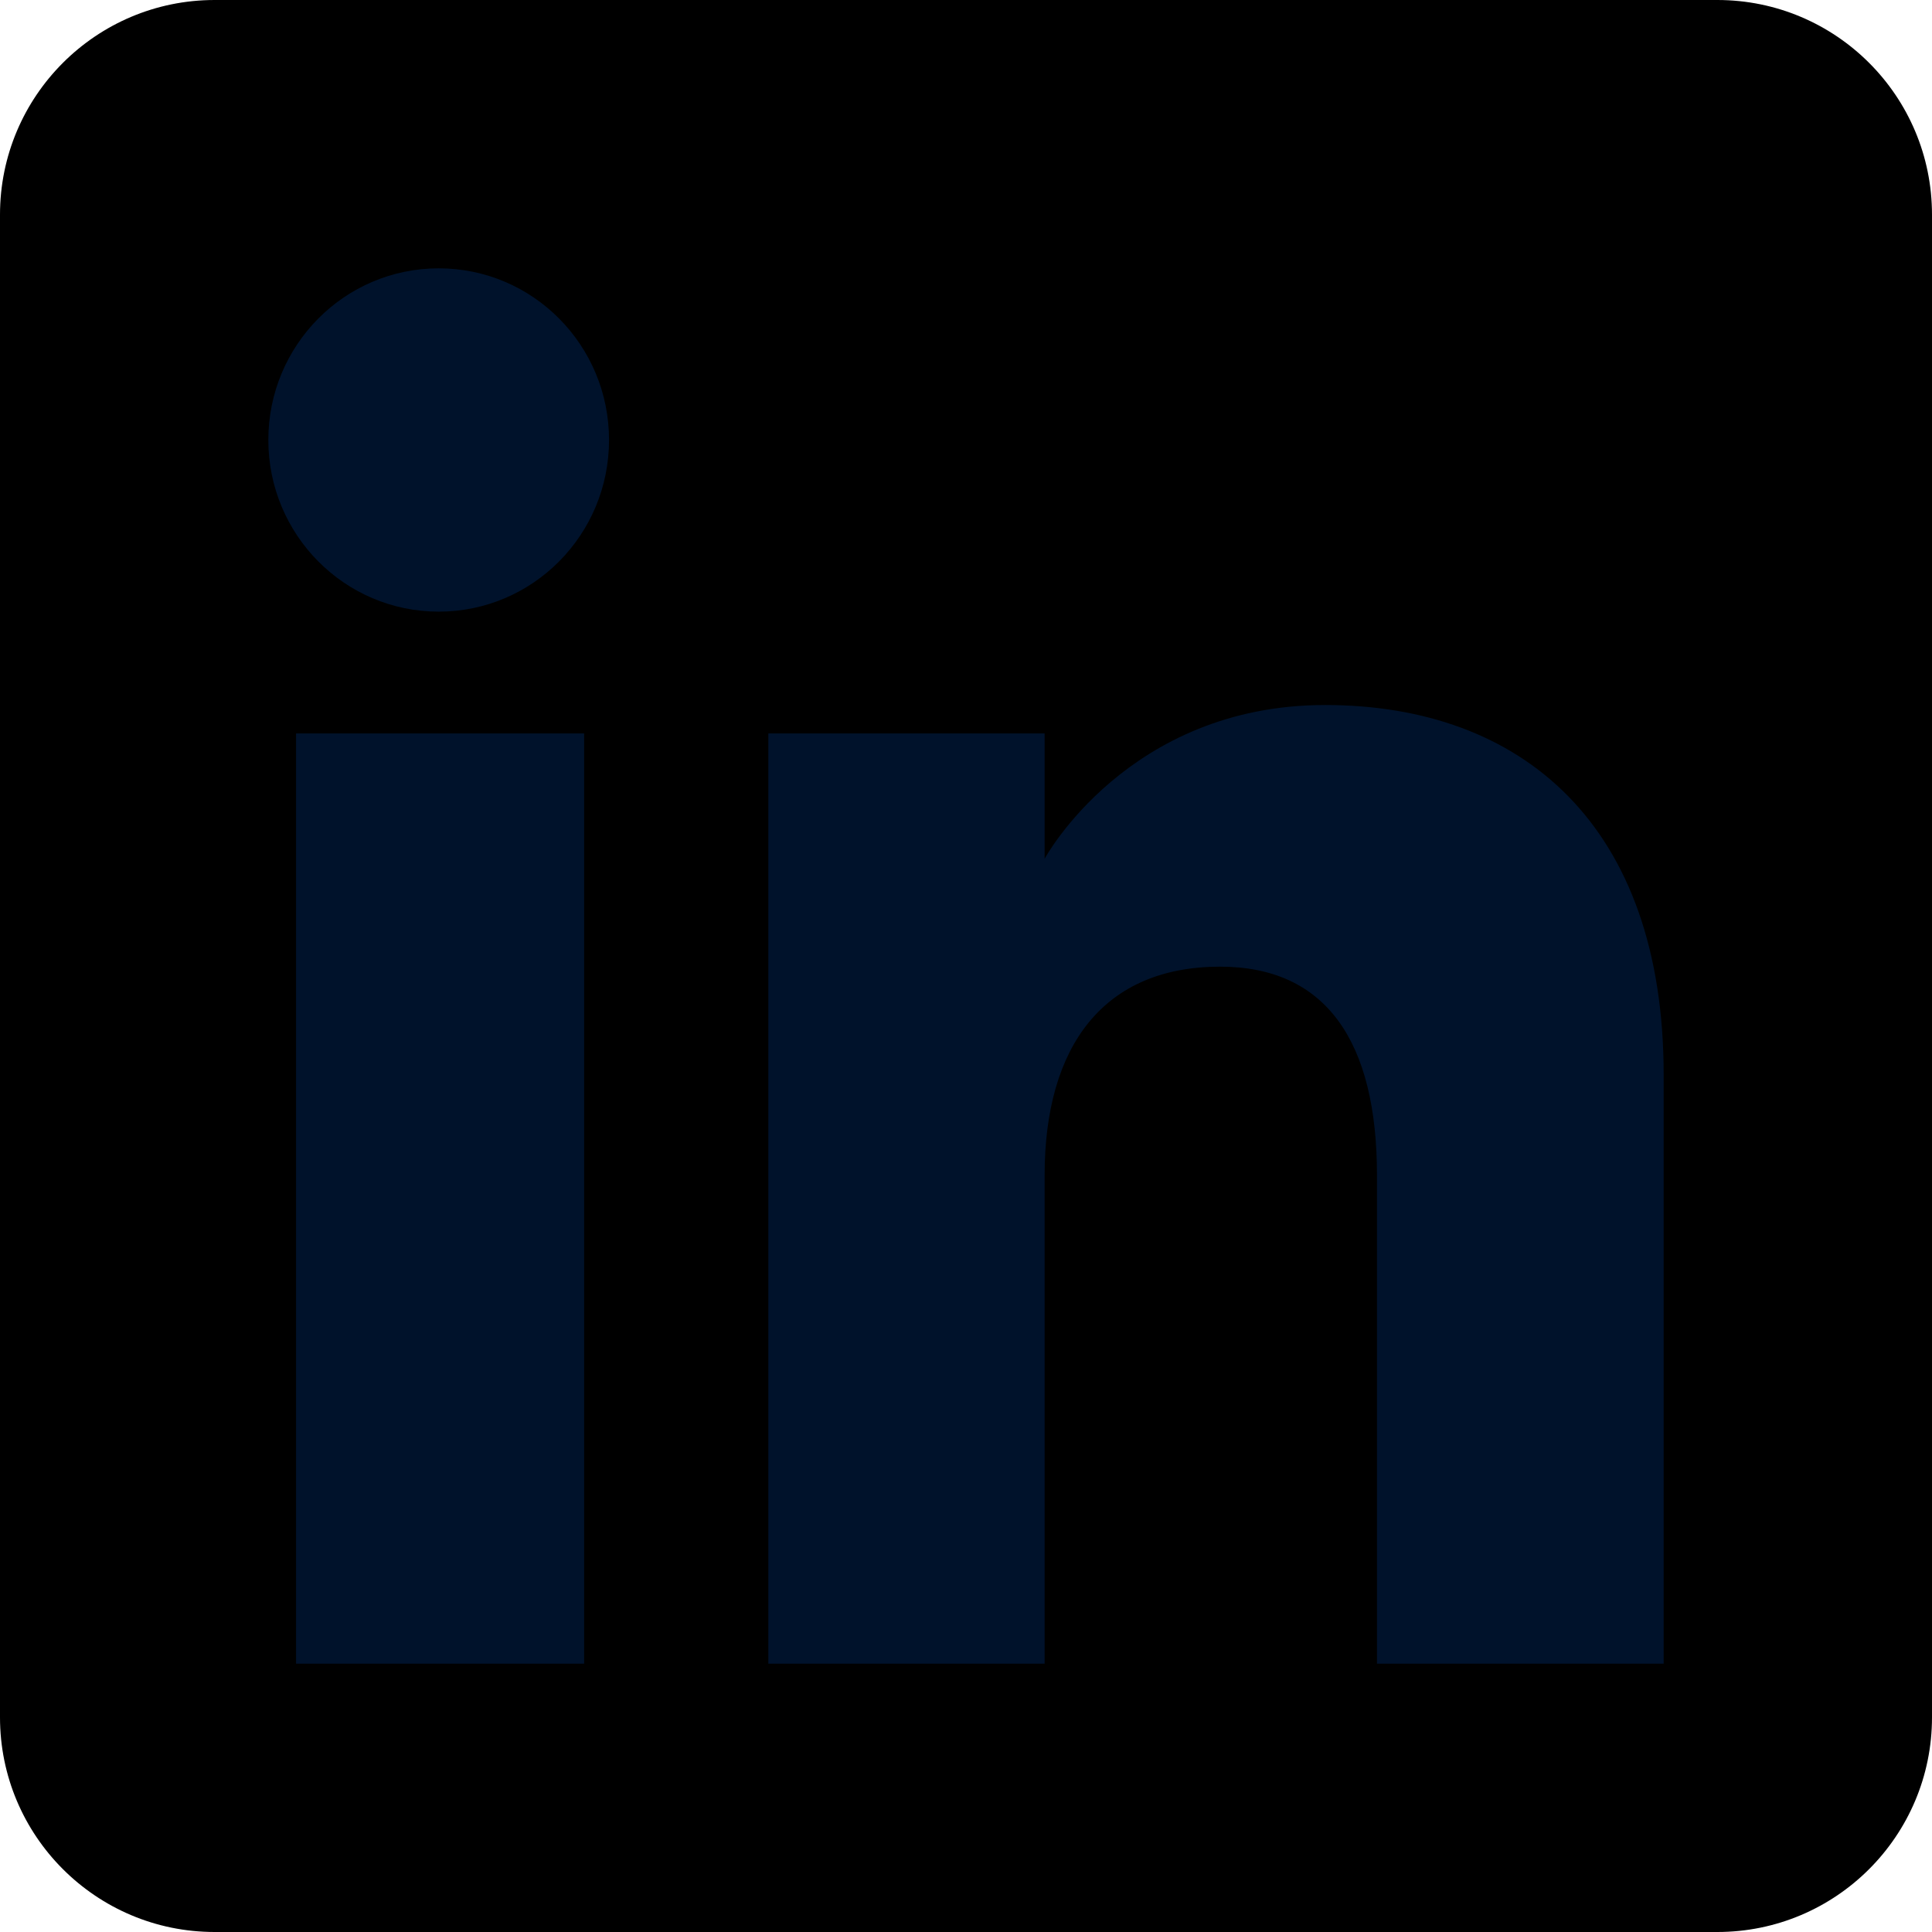
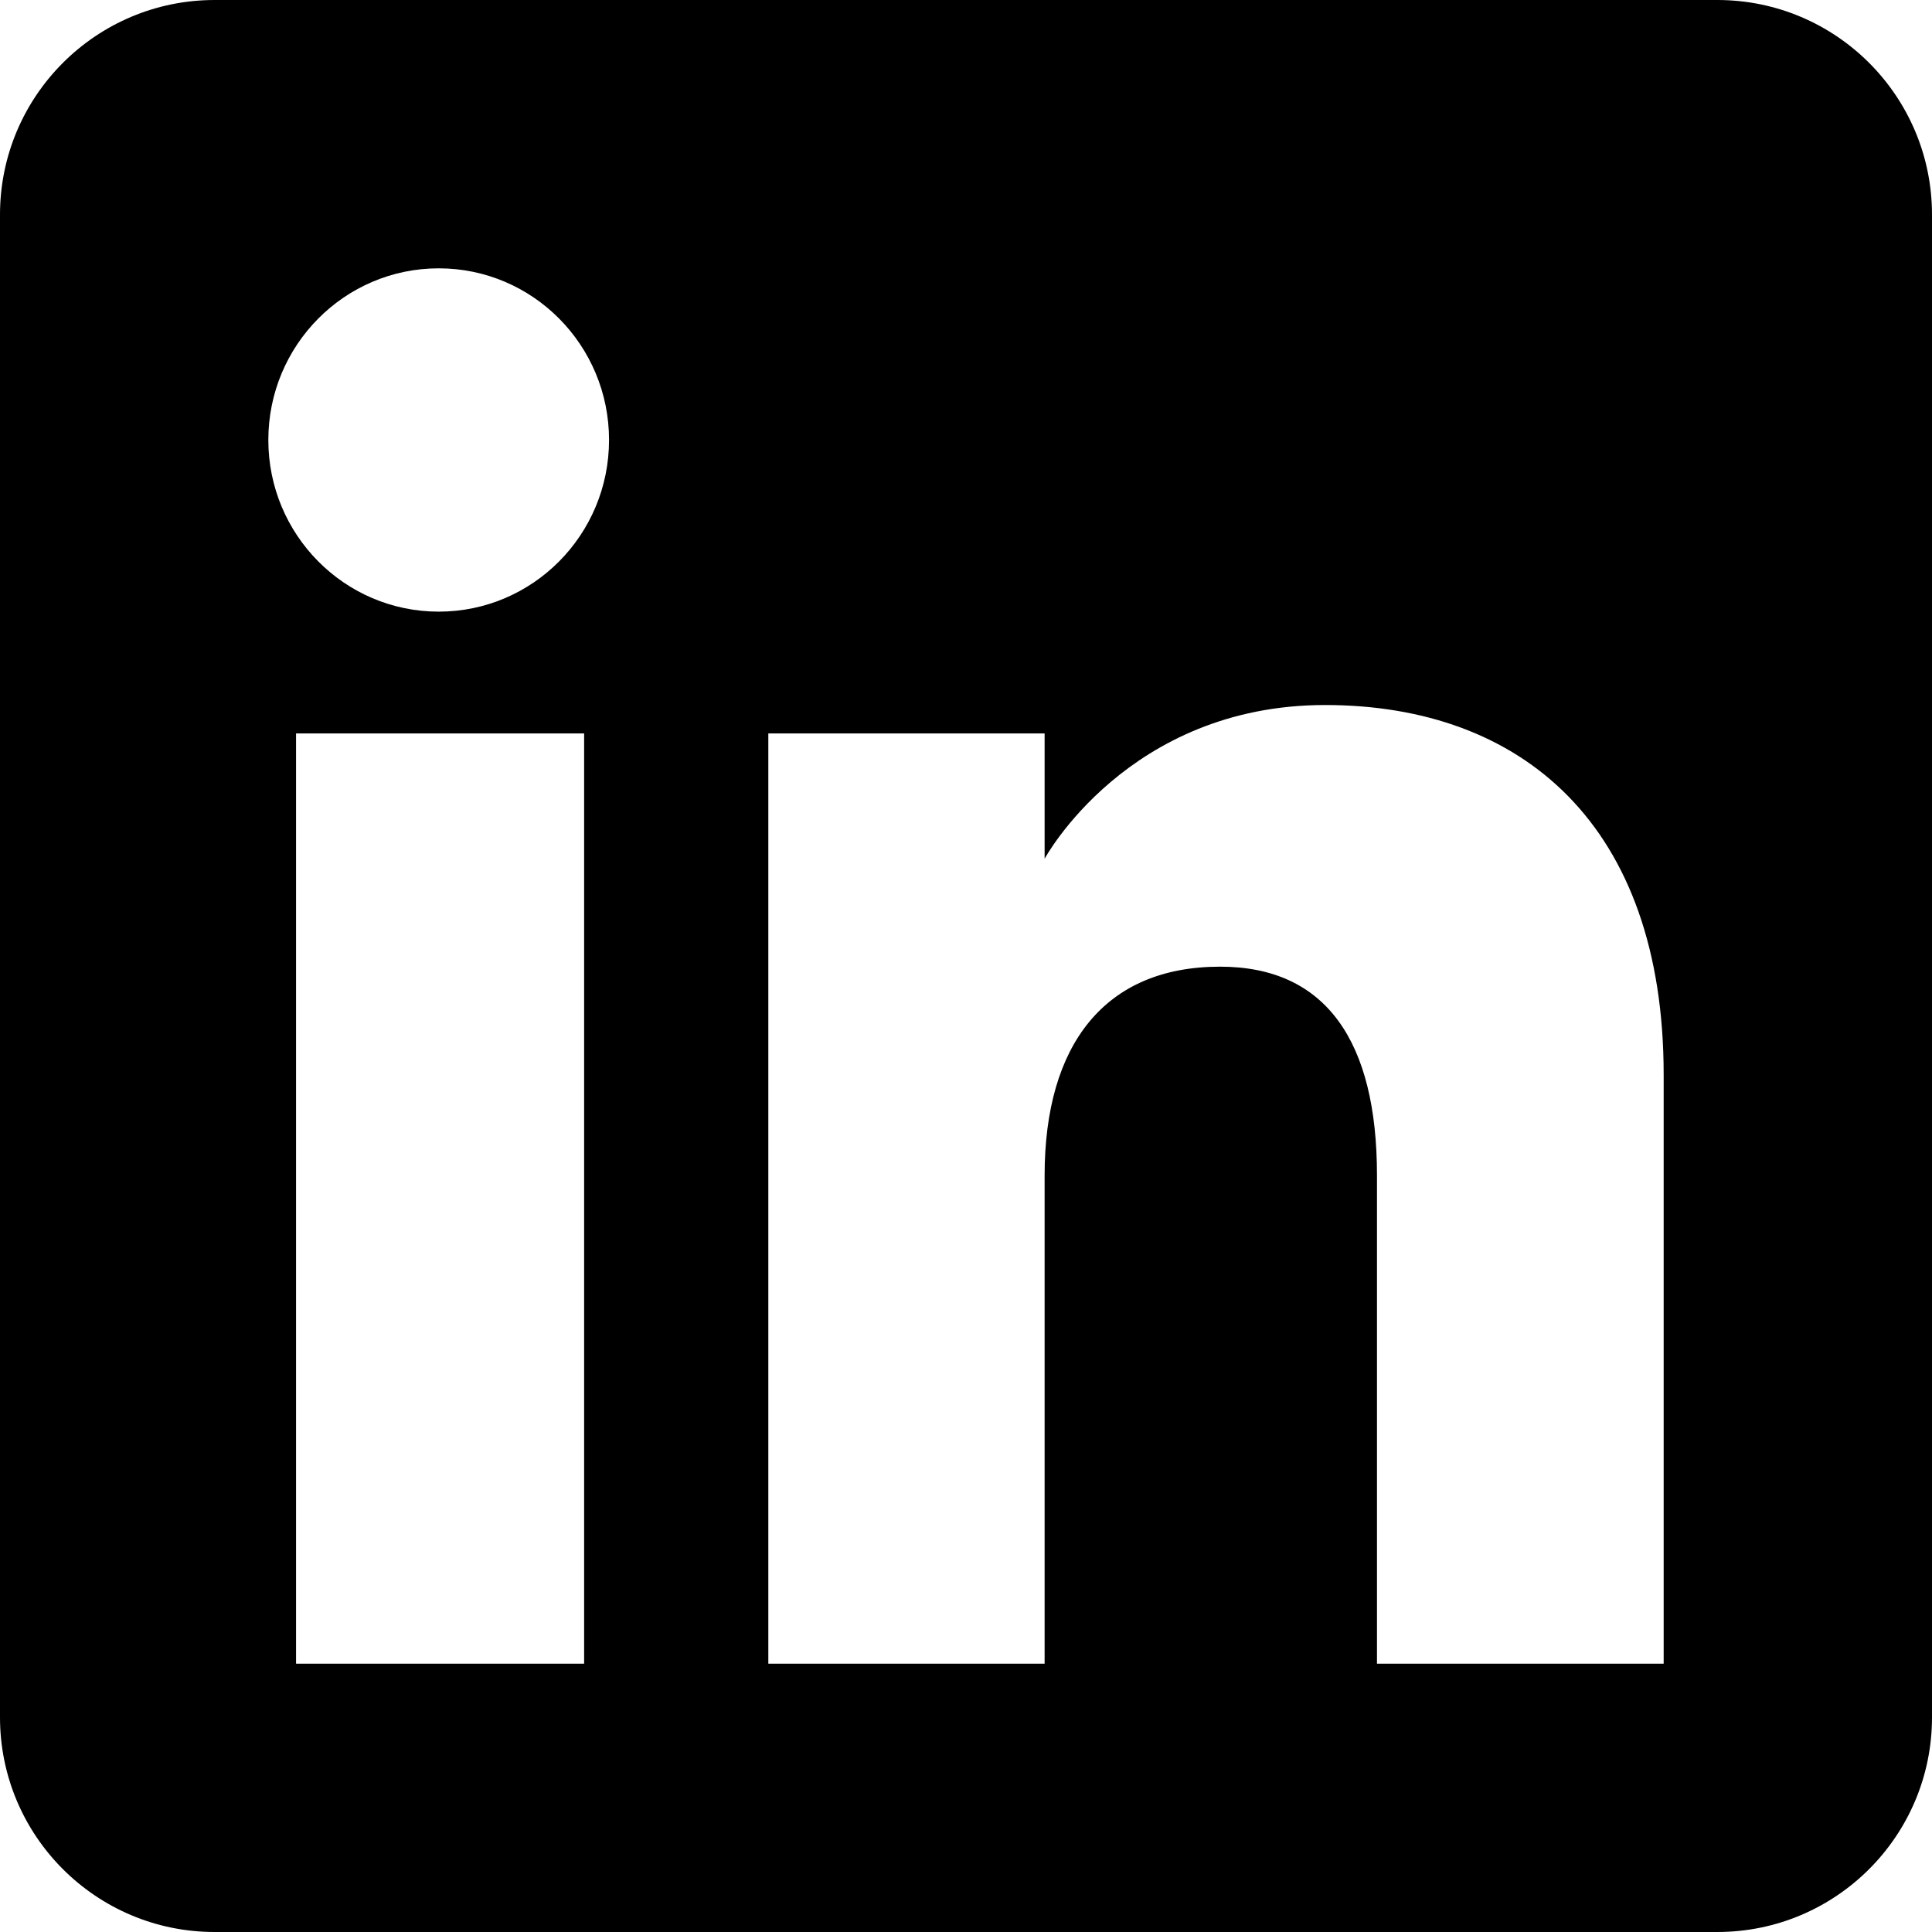
- <svg xmlns="http://www.w3.org/2000/svg" height="72" viewBox="0 0 72 72" width="72">
-   <g fill="none" fill-rule="evenodd">
-     <path d="M8,72 L64,72 C68.418,72 72,68.418 72,64 L72,8 C72,3.582 68.418,-8.11624501e-16 64,0 L8,0 C3.582,8.11624501e-16 -5.41083001e-16,3.582 0,8 L0,64 C5.41083001e-16,68.418 3.582,72 8,72 Z" fill="currentColor" />
-     <path d="M62,62 L51.316,62 L51.316,43.802 C51.316,38.813 49.42,36.025 45.471,36.025 C41.175,36.025 38.93,38.926 38.93,43.802 L38.93,62 L28.633,62 L28.633,27.333 L38.93,27.333 L38.93,32.003 C38.93,32.003 42.026,26.274 49.383,26.274 C56.736,26.274 62,30.764 62,40.051 L62,62 Z M16.349,22.794 C12.842,22.794 10,19.93 10,16.397 C10,12.864 12.842,10 16.349,10 C19.857,10 22.697,12.864 22.697,16.397 C22.697,19.93 19.857,22.794 16.349,22.794 Z M11.033,62 L21.769,62 L21.769,27.333 L11.033,27.333 L11.033,62 Z" fill="#00122b" />
-   </g>
+ <svg xmlns="http://www.w3.org/2000/svg" viewBox="0 0 72 72" width="72" height="72">
+   <path fill="currentColor" fill-rule="evenodd" d="       M8,72 L64,72 C68.418,72 72,68.418 72,64 L72,8 C72,3.582 68.418,0 64,0 L8,0       C3.582,0 0,3.582 0,8 L0,64 C0,68.418 3.582,72 8,72 Z        M21.769,62 L11.033,62 L11.033,27.333 L21.769,27.333 Z        M16.349,22.794       C12.842,22.794 10,19.93 10,16.397       C10,12.864 12.842,10 16.349,10       C19.857,10 22.697,12.864 22.697,16.397       C22.697,19.93 19.857,22.794 16.349,22.794 Z        M62,62 L51.316,62 L51.316,43.802       C51.316,38.813 49.42,36.025 45.471,36.025       C41.175,36.025 38.93,38.926 38.93,43.802       L38.93,62 L28.633,62 L28.633,27.333 L38.93,27.333       L38.93,32.003       C38.93,32.003 42.026,26.274 49.383,26.274       C56.736,26.274 62,30.764 62,40.051 Z     " />
</svg>
